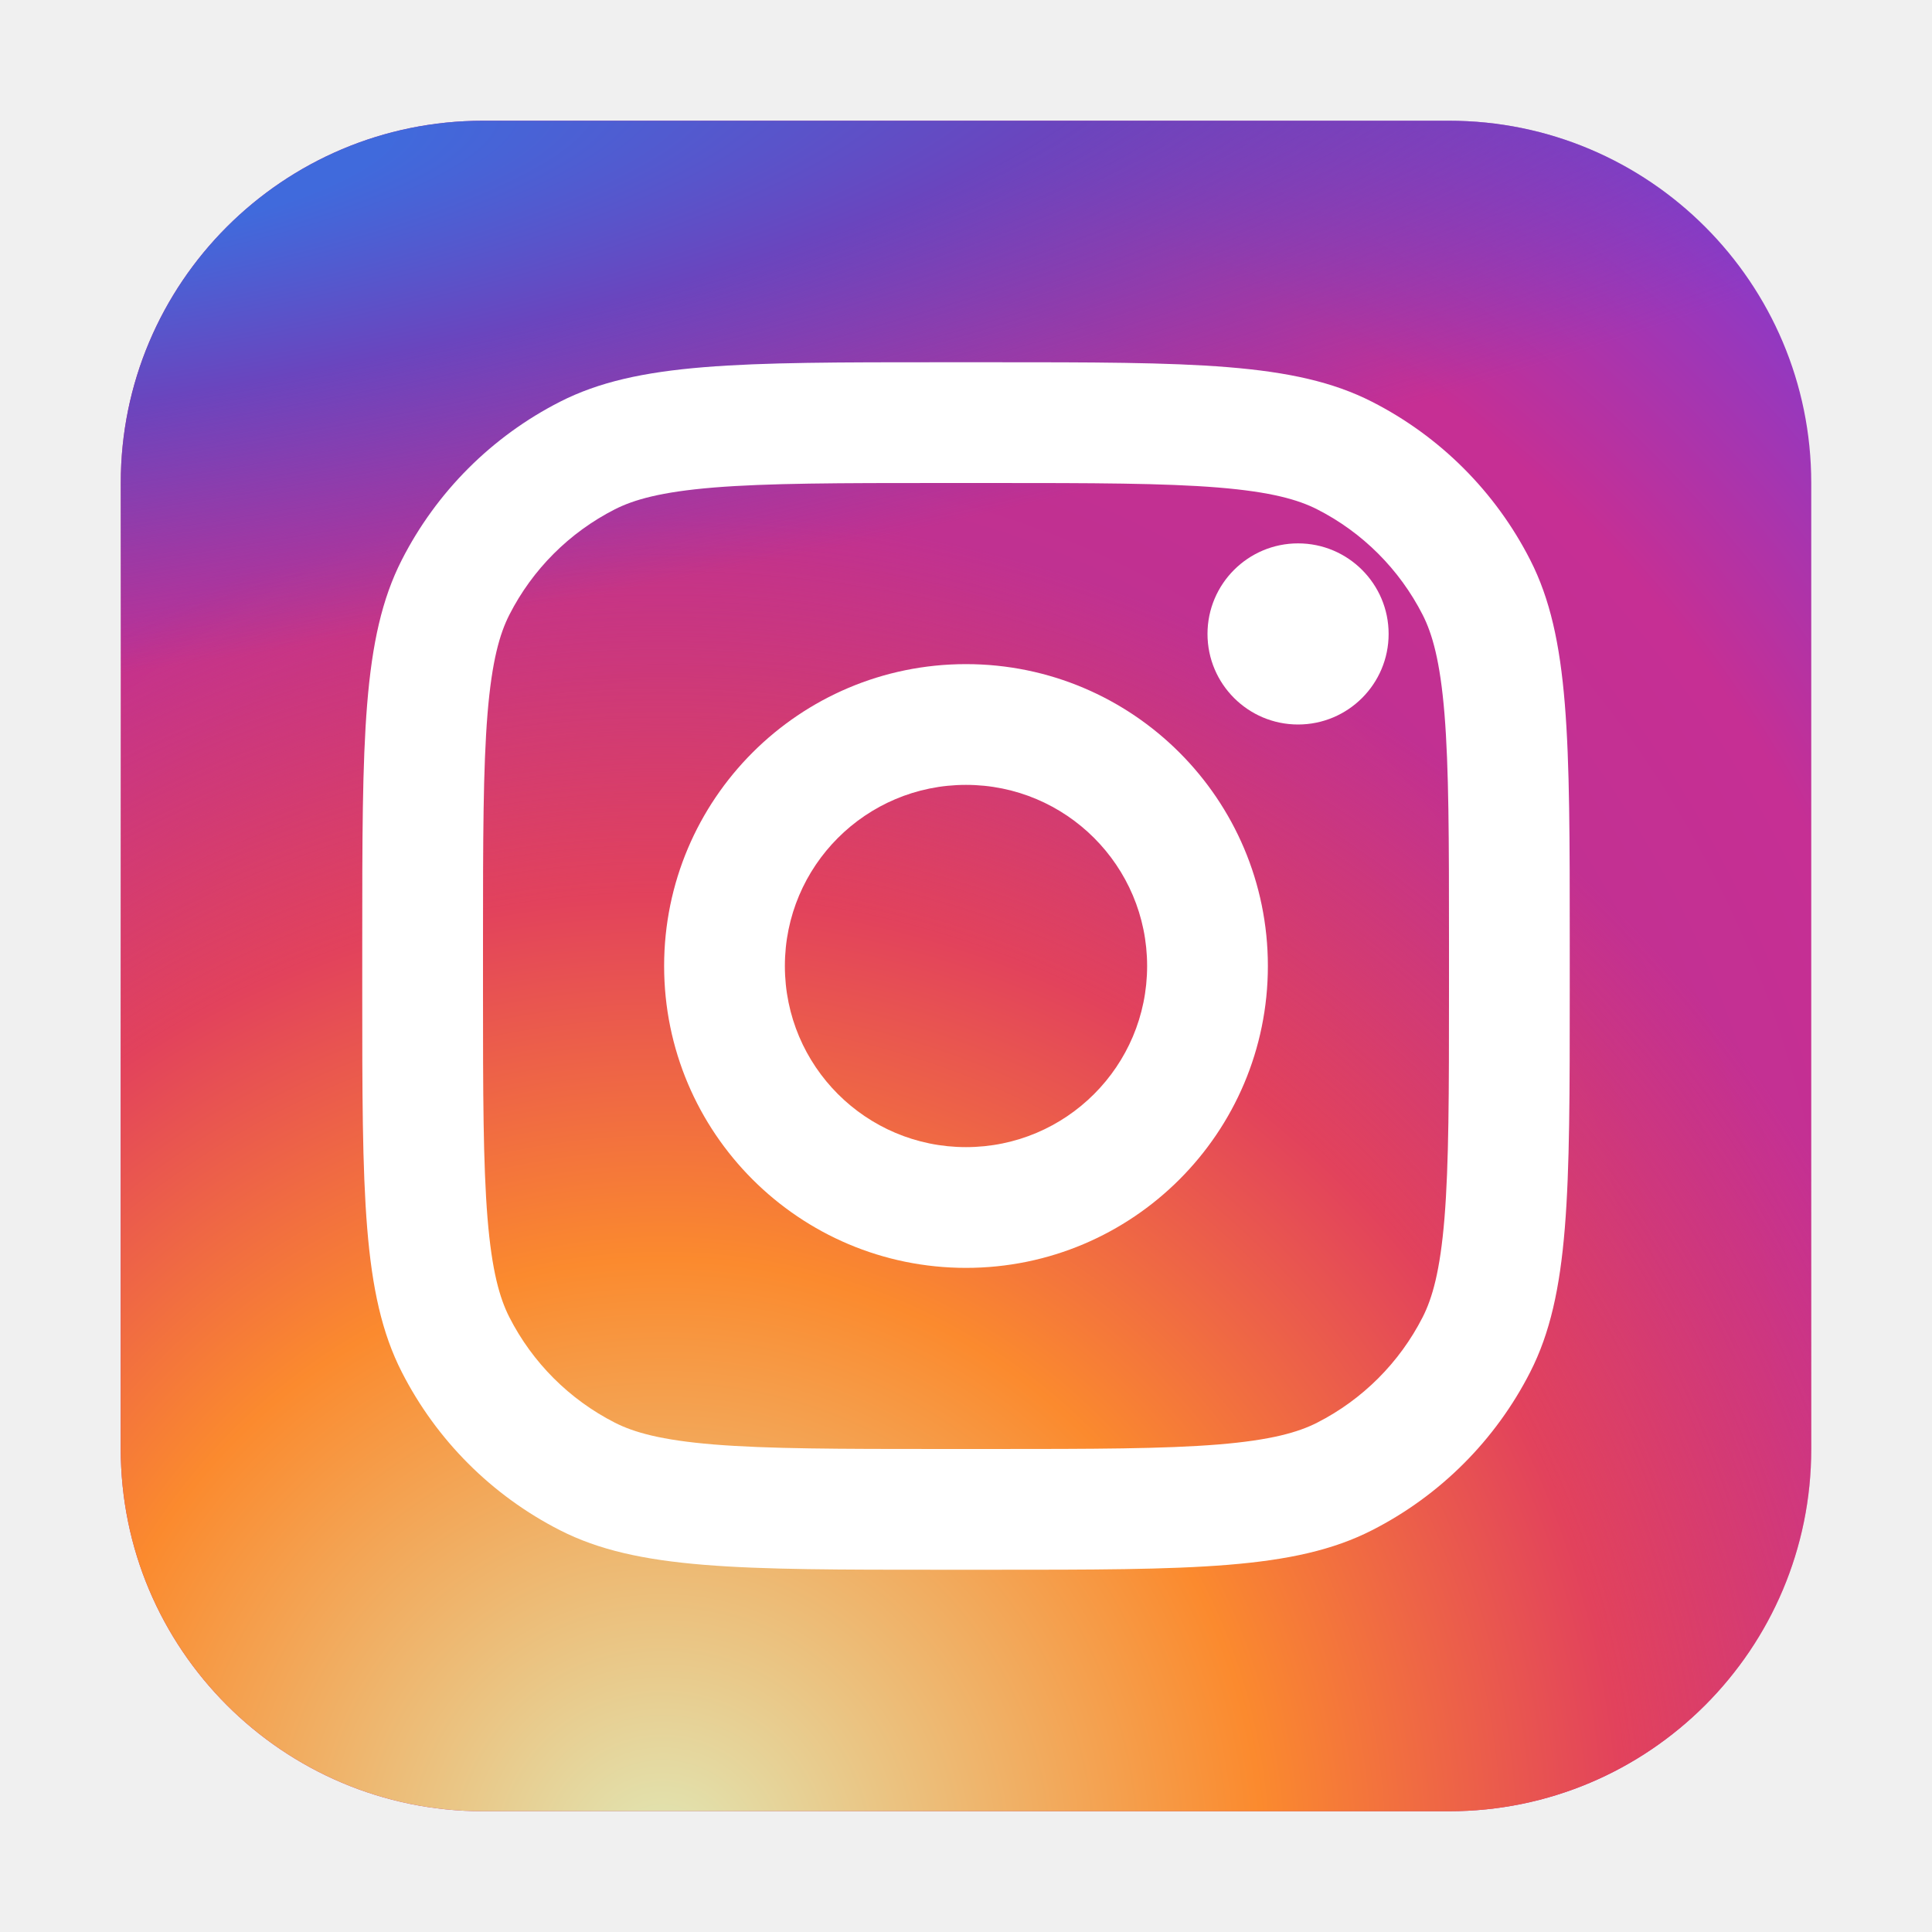
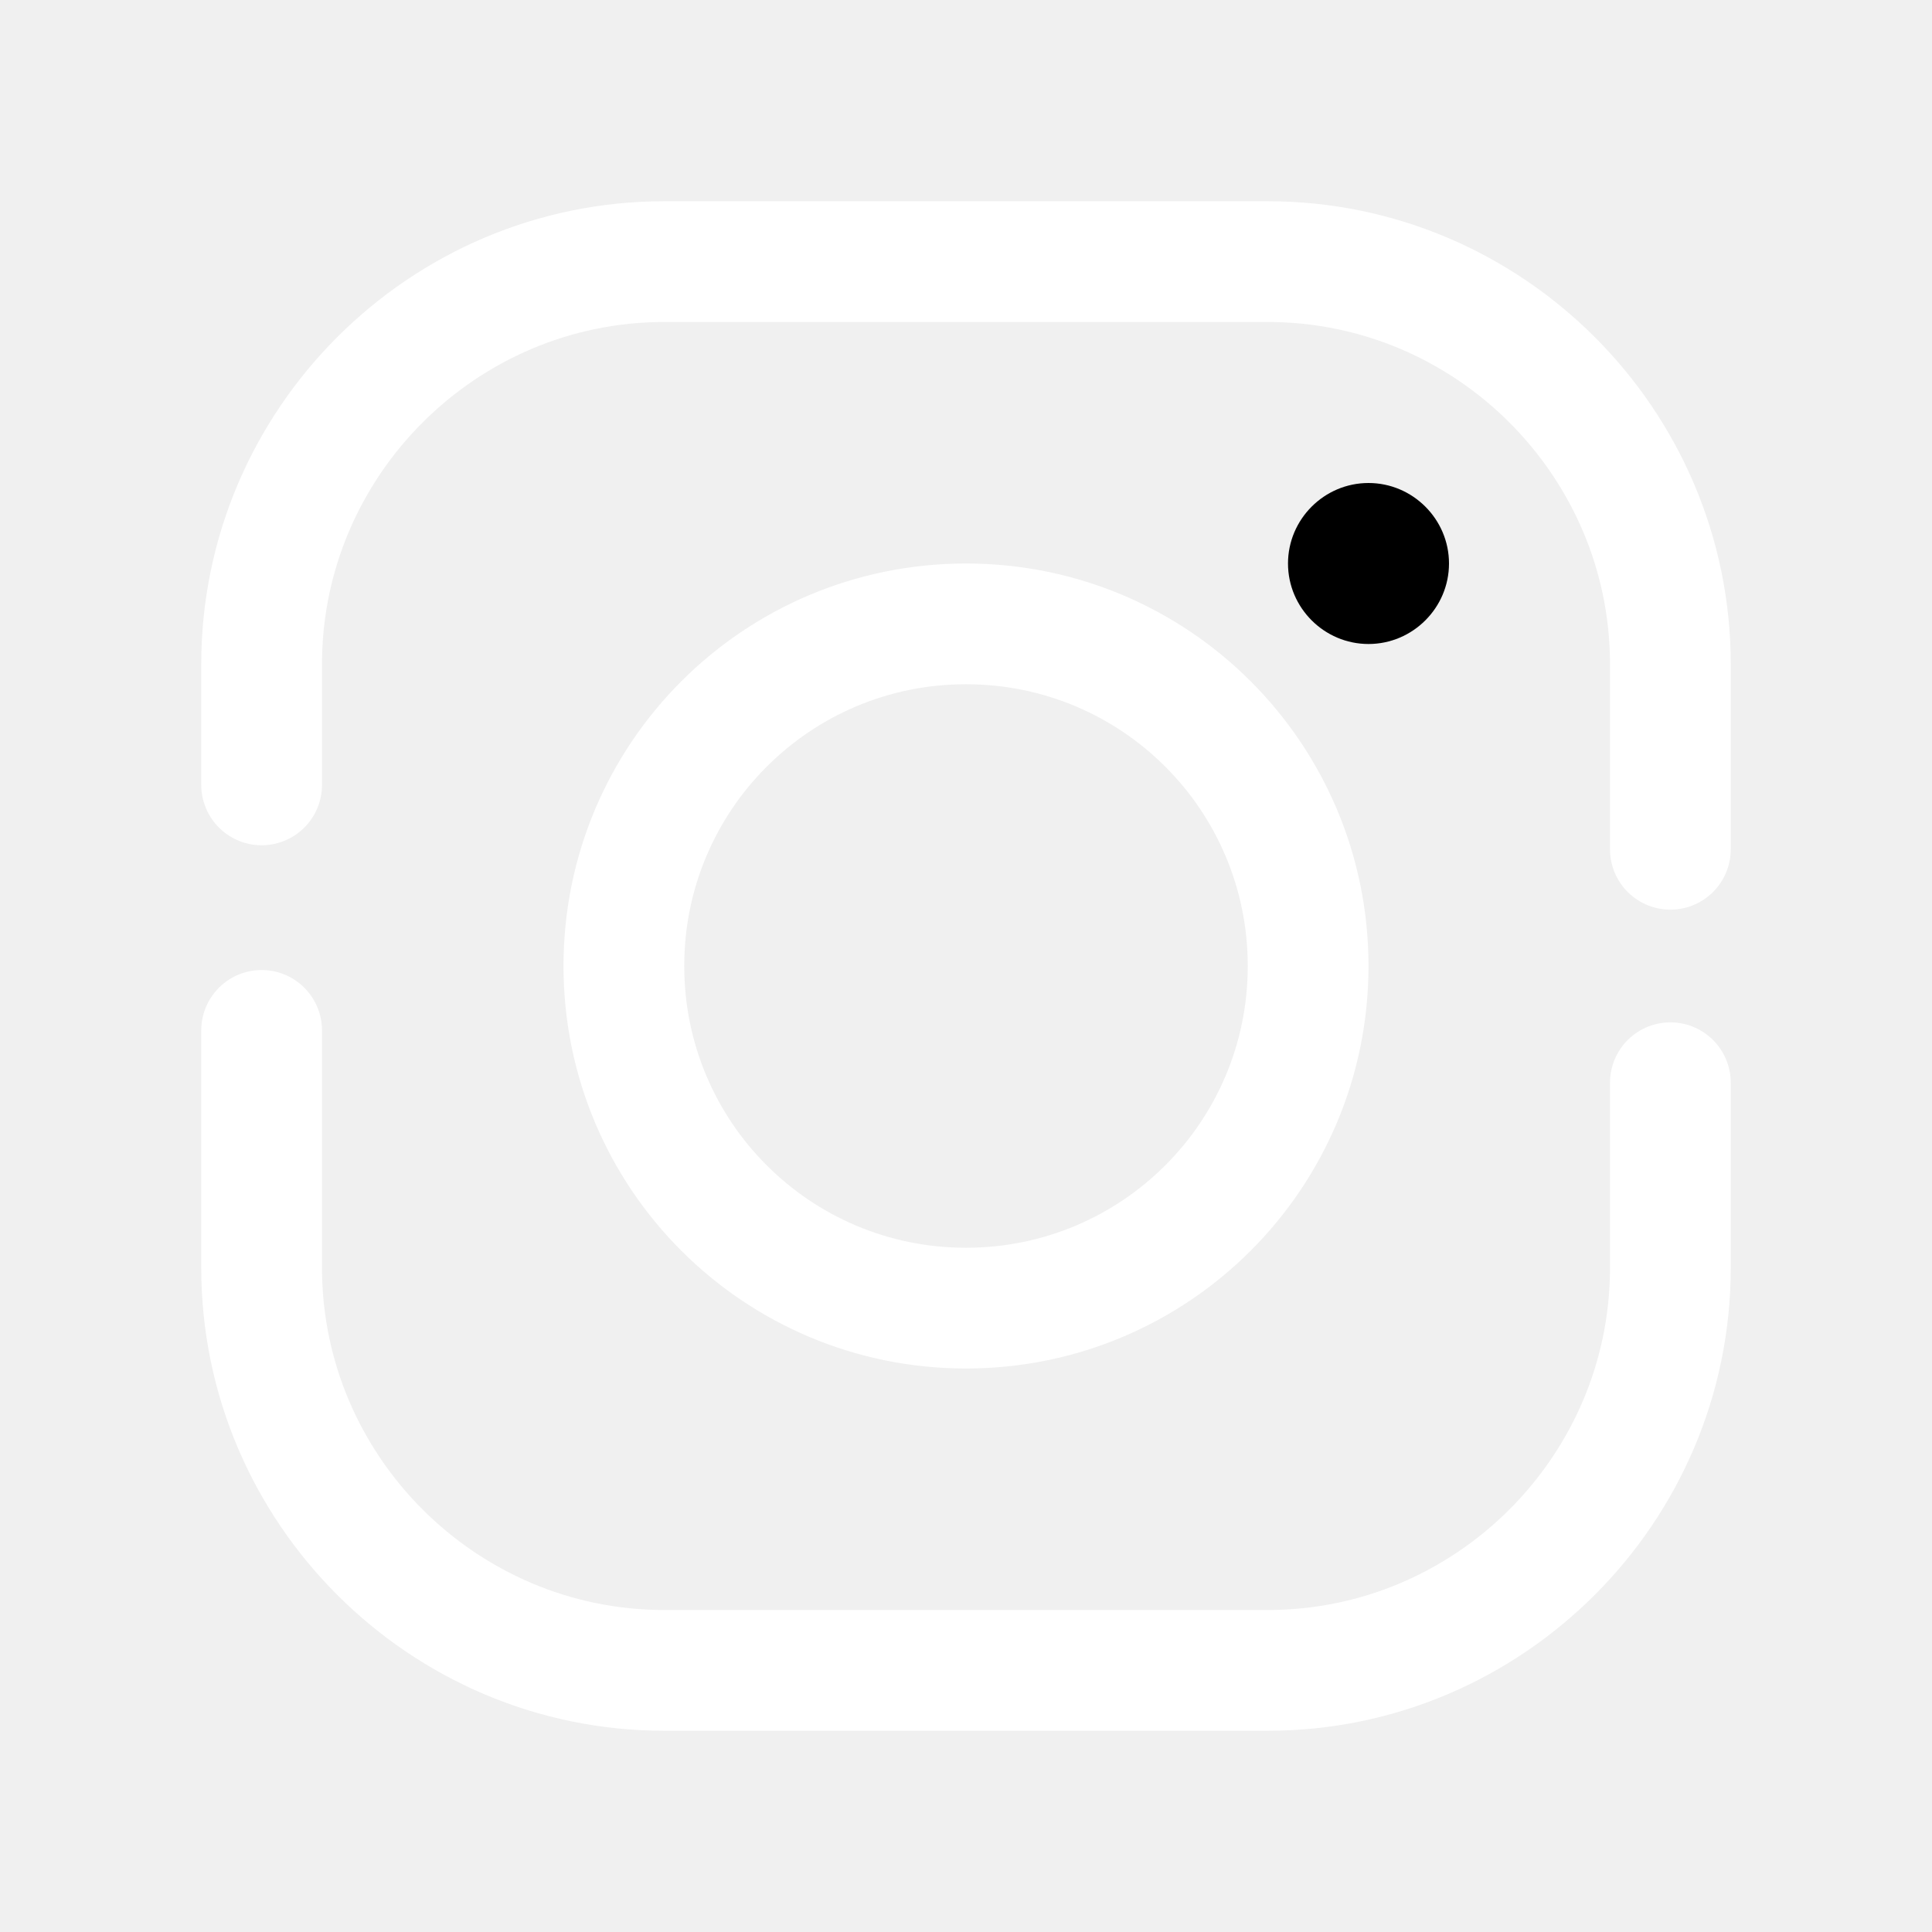
- <svg xmlns="http://www.w3.org/2000/svg" width="800px" height="800px" viewBox="0 0 32 32" fill="none">
-   <rect x="2" y="2" width="28" height="28" rx="6" fill="url(#paint0_radial_87_7153)" />
-   <rect x="2" y="2" width="28" height="28" rx="6" fill="url(#paint1_radial_87_7153)" />
-   <rect x="2" y="2" width="28" height="28" rx="6" fill="url(#paint2_radial_87_7153)" />
-   <path d="M23 10.5C23 11.328 22.328 12 21.5 12C20.672 12 20 11.328 20 10.5C20 9.672 20.672 9 21.5 9C22.328 9 23 9.672 23 10.5Z" fill="white" />
-   <path fill-rule="evenodd" clip-rule="evenodd" d="M16 21C18.761 21 21 18.761 21 16C21 13.239 18.761 11 16 11C13.239 11 11 13.239 11 16C11 18.761 13.239 21 16 21ZM16 19C17.657 19 19 17.657 19 16C19 14.343 17.657 13 16 13C14.343 13 13 14.343 13 16C13 17.657 14.343 19 16 19Z" fill="white" />
-   <path fill-rule="evenodd" clip-rule="evenodd" d="M6 15.6C6 12.24 6 10.559 6.654 9.276C7.229 8.147 8.147 7.229 9.276 6.654C10.559 6 12.24 6 15.6 6H16.4C19.76 6 21.441 6 22.724 6.654C23.853 7.229 24.771 8.147 25.346 9.276C26 10.559 26 12.24 26 15.6V16.4C26 19.76 26 21.441 25.346 22.724C24.771 23.853 23.853 24.771 22.724 25.346C21.441 26 19.76 26 16.4 26H15.6C12.24 26 10.559 26 9.276 25.346C8.147 24.771 7.229 23.853 6.654 22.724C6 21.441 6 19.76 6 16.4V15.6ZM15.6 8H16.4C18.113 8 19.278 8.002 20.178 8.075C21.055 8.147 21.503 8.277 21.816 8.436C22.569 8.819 23.18 9.431 23.564 10.184C23.723 10.497 23.853 10.945 23.925 11.822C23.998 12.722 24 13.887 24 15.6V16.4C24 18.113 23.998 19.278 23.925 20.178C23.853 21.055 23.723 21.503 23.564 21.816C23.18 22.569 22.569 23.18 21.816 23.564C21.503 23.723 21.055 23.853 20.178 23.925C19.278 23.998 18.113 24 16.4 24H15.6C13.887 24 12.722 23.998 11.822 23.925C10.945 23.853 10.497 23.723 10.184 23.564C9.431 23.18 8.819 22.569 8.436 21.816C8.277 21.503 8.147 21.055 8.075 20.178C8.002 19.278 8 18.113 8 16.4V15.6C8 13.887 8.002 12.722 8.075 11.822C8.147 10.945 8.277 10.497 8.436 10.184C8.819 9.431 9.431 8.819 10.184 8.436C10.497 8.277 10.945 8.147 11.822 8.075C12.722 8.002 13.887 8 15.6 8Z" fill="white" />
-   <defs>
-     <radialGradient id="paint0_radial_87_7153" cx="0" cy="0" r="1" gradientUnits="userSpaceOnUse" gradientTransform="translate(12 23) rotate(-55.3758) scale(25.5196)">
-       <stop stop-color="#B13589" />
-       <stop offset="0.793" stop-color="#C62F94" />
-       <stop offset="1" stop-color="#8A3AC8" />
-     </radialGradient>
-     <radialGradient id="paint1_radial_87_7153" cx="0" cy="0" r="1" gradientUnits="userSpaceOnUse" gradientTransform="translate(11 31) rotate(-65.1363) scale(22.5942)">
-       <stop stop-color="#E0E8B7" />
-       <stop offset="0.445" stop-color="#FB8A2E" />
-       <stop offset="0.715" stop-color="#E2425C" />
-       <stop offset="1" stop-color="#E2425C" stop-opacity="0" />
-     </radialGradient>
-     <radialGradient id="paint2_radial_87_7153" cx="0" cy="0" r="1" gradientUnits="userSpaceOnUse" gradientTransform="translate(0.500002 3) rotate(-8.1301) scale(38.8909 8.31836)">
-       <stop offset="0.157" stop-color="#406ADC" />
-       <stop offset="0.468" stop-color="#6A45BE" />
-       <stop offset="1" stop-color="#6A45BE" stop-opacity="0" />
-     </radialGradient>
-   </defs>
+ <svg xmlns="http://www.w3.org/2000/svg" viewBox="0 0 48 48" width="48px" height="48px">
+   <path fill="none" stroke="#fff" stroke-linecap="round" stroke-linejoin="round" stroke-miterlimit="10" stroke-width="3" d="M41.5,21.1v-4.6c0-5.5-4.5-10-10-10h-15c-5.5,0-10,4.5-10,10v3" />
+   <path fill="none" stroke="#fff" stroke-linecap="round" stroke-linejoin="round" stroke-miterlimit="10" stroke-width="3" d="M6.5,25.6v5.9c0,5.5,4.5,10,10,10h15c5.5,0,10-4.5,10-10v-4.6" />
+   <path fill="none" stroke="#fff" stroke-miterlimit="10" stroke-width="3" d="M24,15.5c-4.7,0-8.5,3.8-8.5,8.5s3.8,8.5,8.5,8.5s8.5-3.8,8.5-8.5S28.7,15.5,24,15.5z" />
+   <path d="M34,12c-1.1,0-2,0.9-2,2s0.9,2,2,2s2-0.9,2-2S35.1,12,34,12z" />
</svg>
